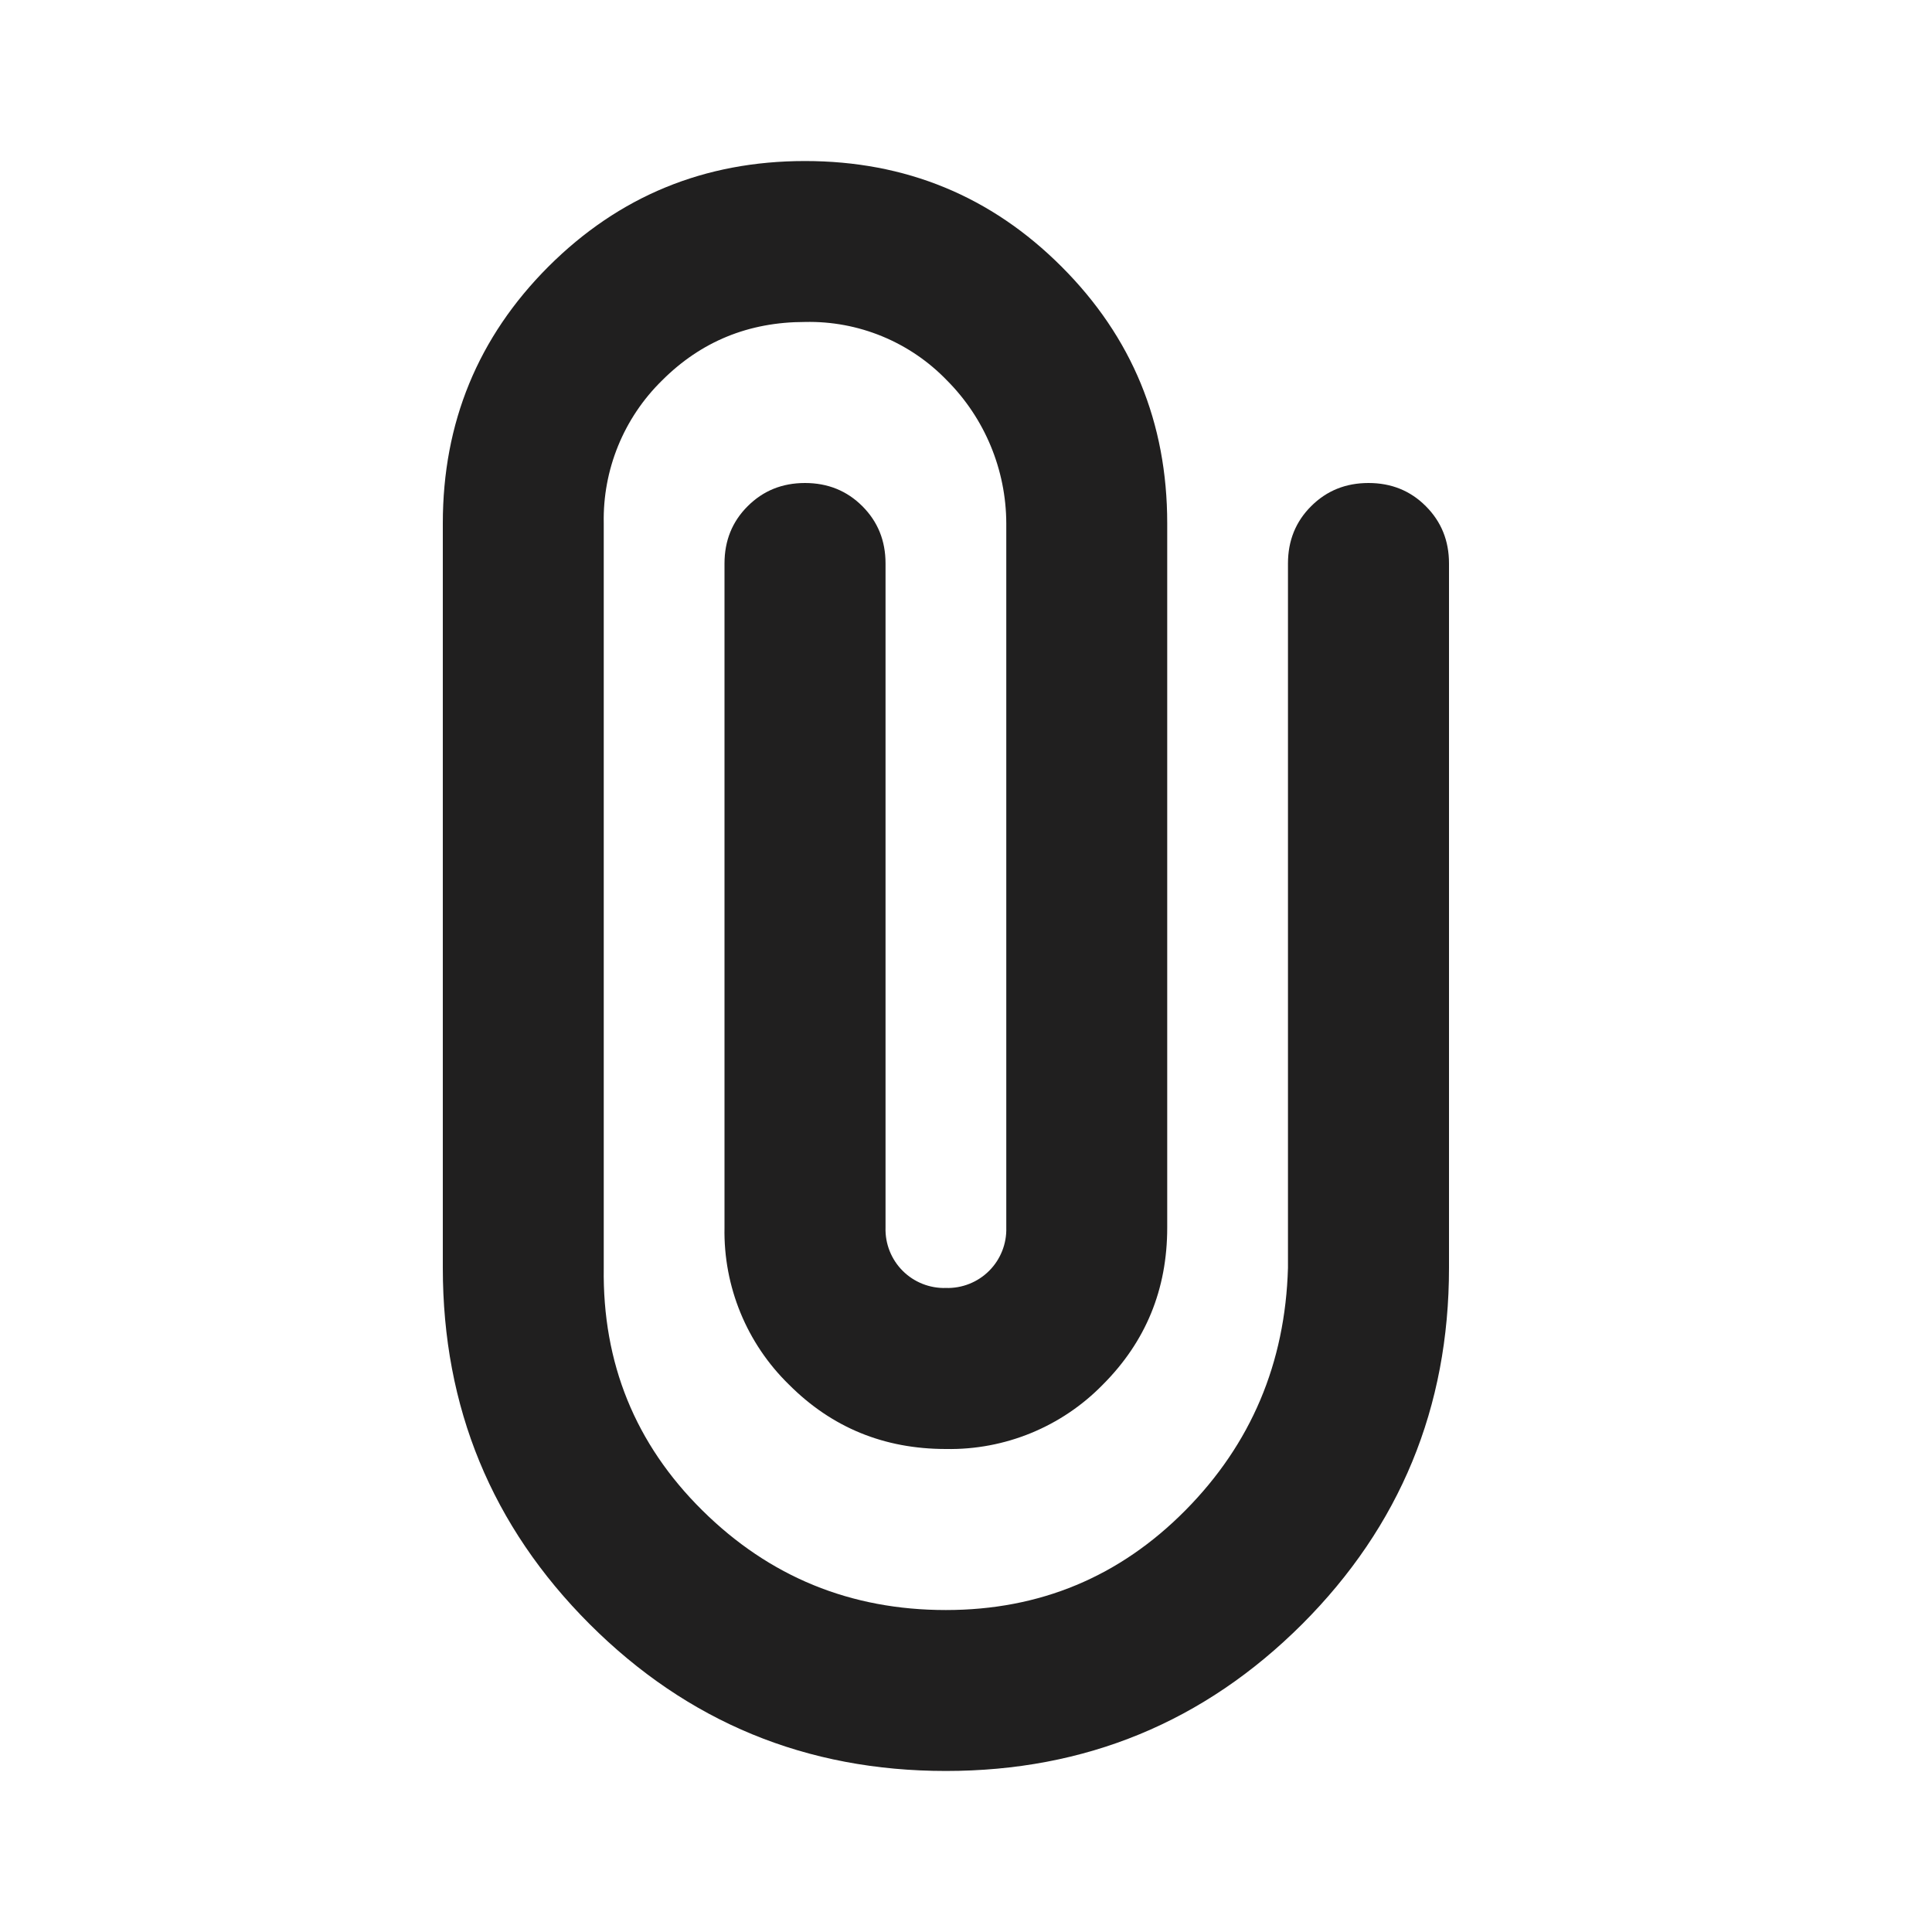
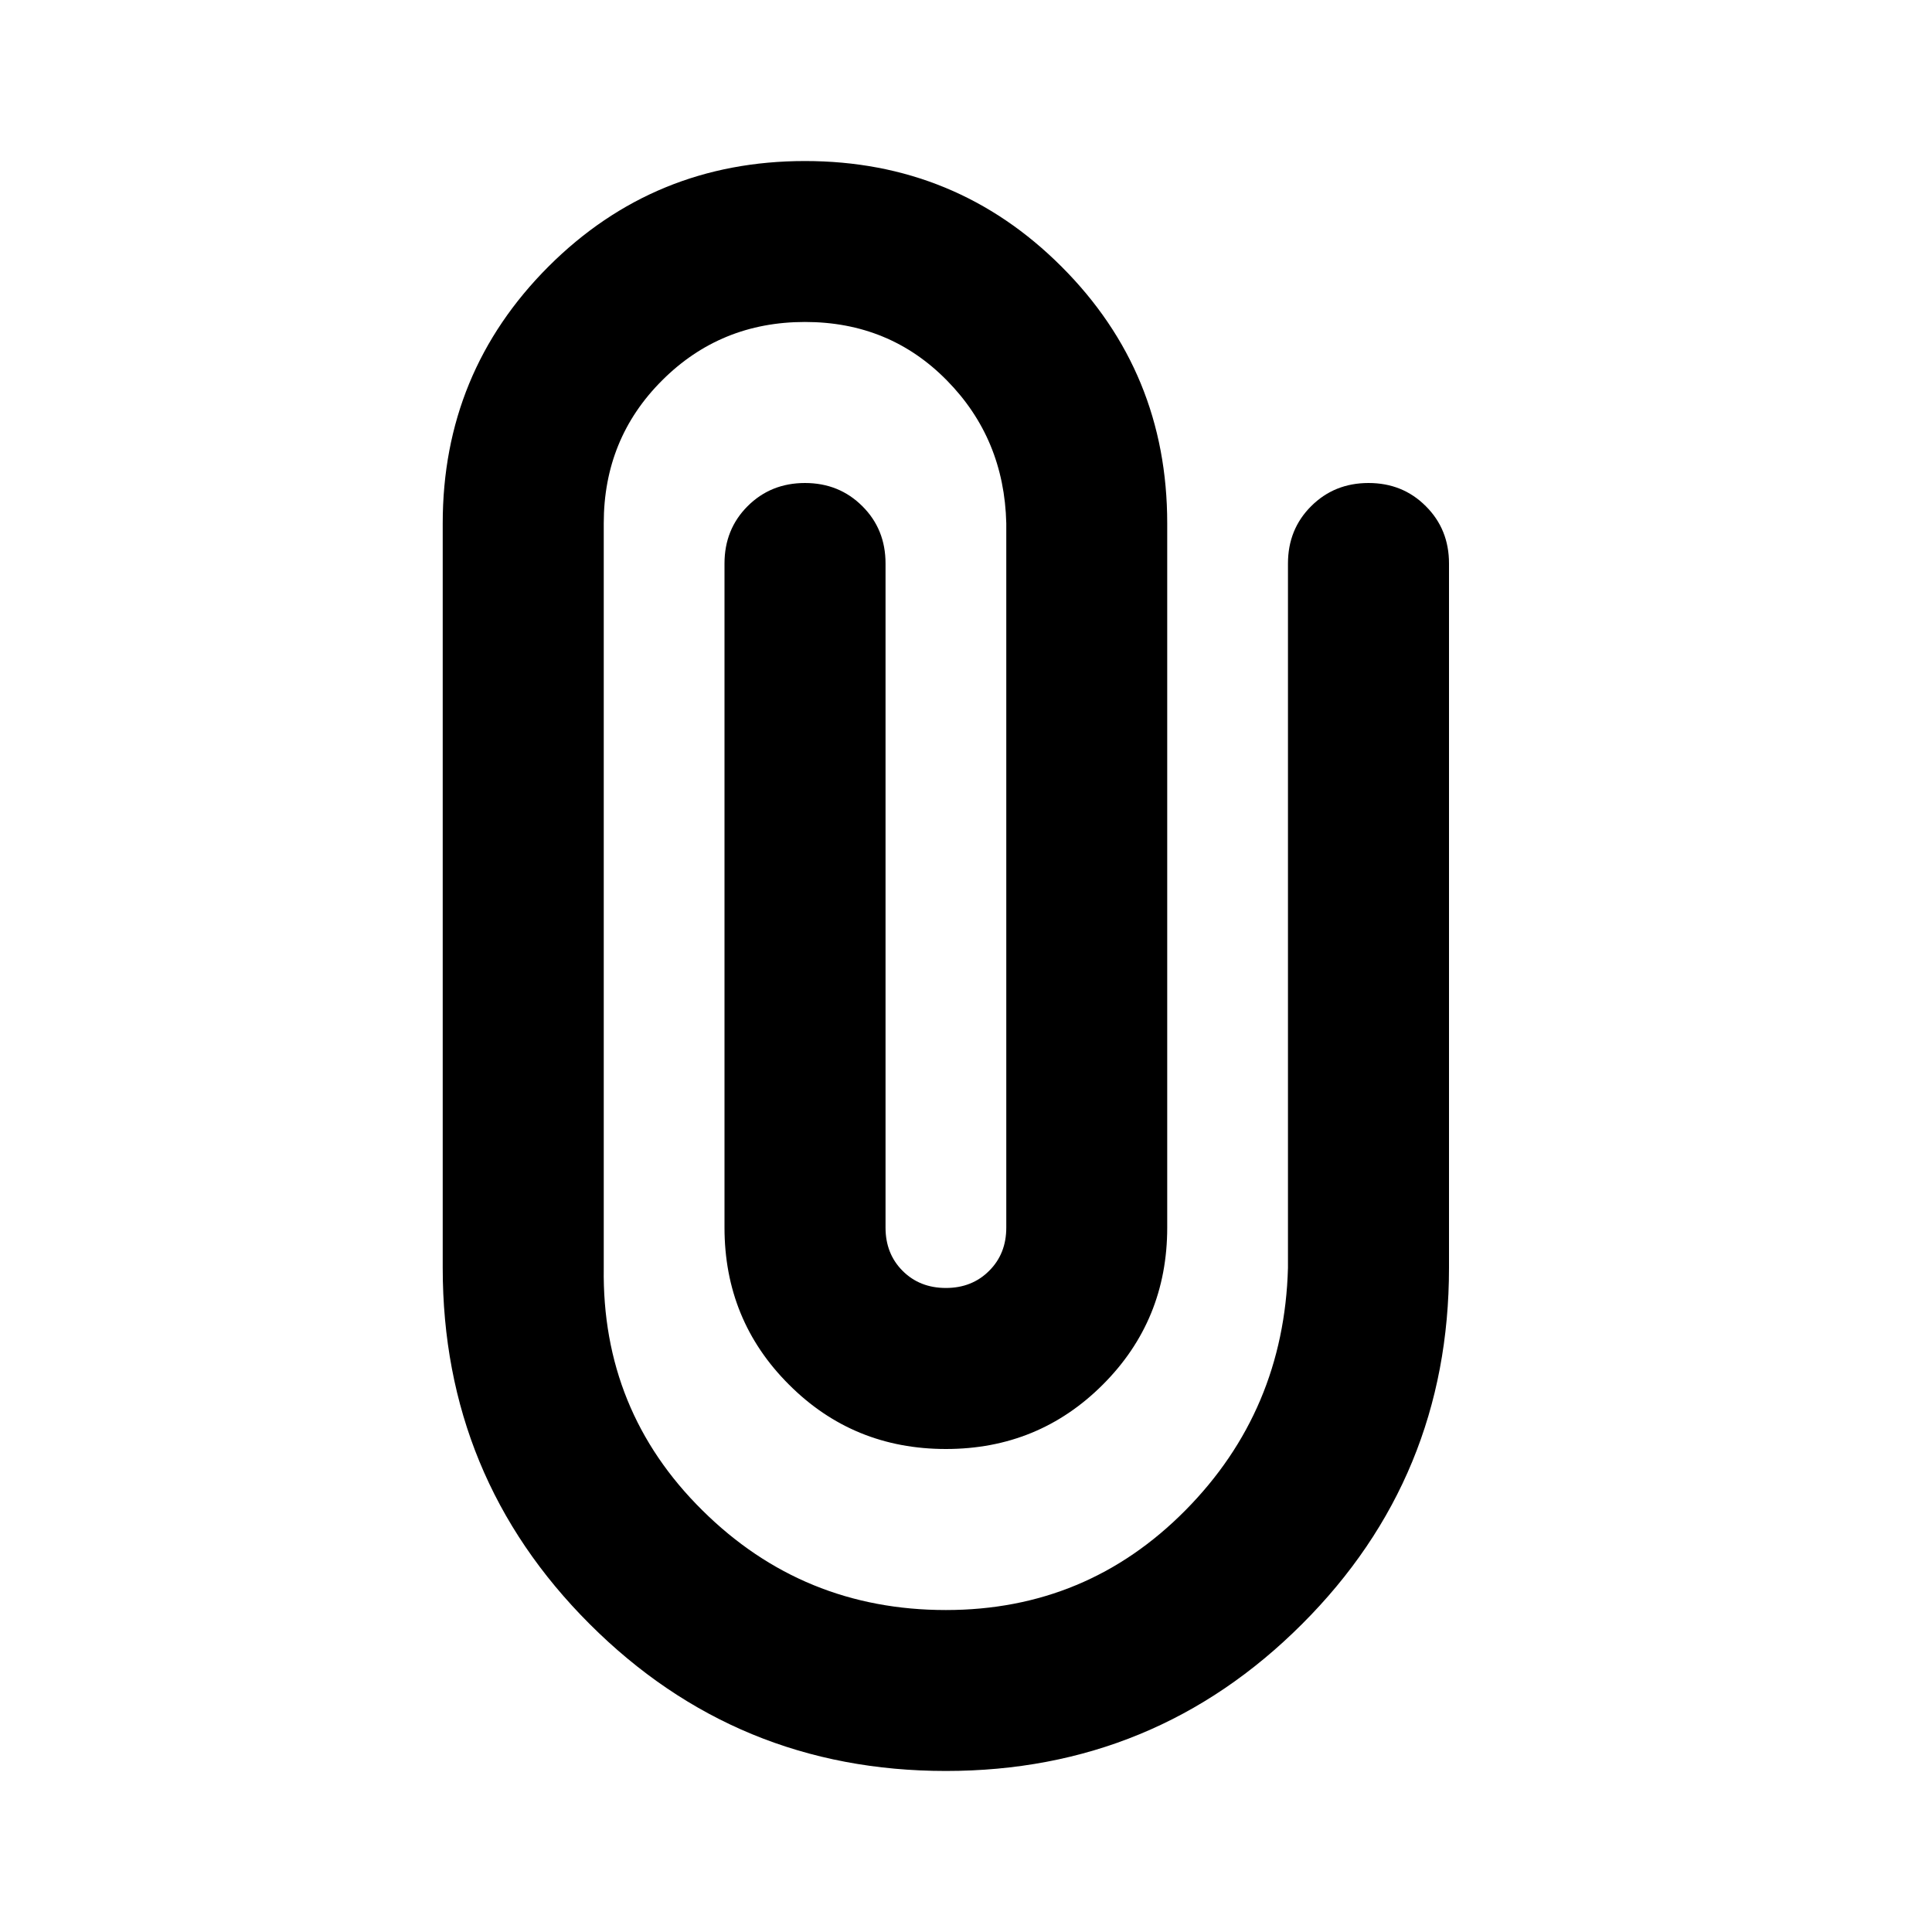
- <svg xmlns="http://www.w3.org/2000/svg" width="20" height="20" fill="none" viewBox="0 0 20 20">
-   <path fill="#201F1F" d="M15 13.125c0 1.444-.507 2.674-1.52 3.688-1.015 1.013-2.244 1.52-3.688 1.52-1.445 0-2.674-.507-3.688-1.52-1.014-1.014-1.52-2.243-1.52-3.688V5.417c0-1.042.364-1.927 1.093-2.657.73-.729 1.615-1.093 2.656-1.093 1.042 0 1.927.364 2.656 1.093.73.73 1.094 1.615 1.094 2.657v7.291c0 .64-.222 1.18-.666 1.625A2.211 2.211 0 0 1 9.792 15c-.64 0-1.181-.222-1.625-.667a2.211 2.211 0 0 1-.667-1.625V5.833c0-.236.08-.434.24-.593.16-.16.357-.24.593-.24s.434.08.594.24c.16.16.24.357.24.593v6.875a.607.607 0 0 0 .625.625.607.607 0 0 0 .625-.625V5.417a2.106 2.106 0 0 0-.615-1.48 1.977 1.977 0 0 0-1.469-.604c-.583 0-1.076.202-1.479.605a2.012 2.012 0 0 0-.604 1.479v7.708c-.014.986.326 1.823 1.02 2.51.695.688 1.535 1.032 2.522 1.032.972 0 1.798-.344 2.479-1.032.68-.687 1.034-1.524 1.062-2.51V5.833c0-.236.08-.434.24-.593.16-.16.357-.24.594-.24.236 0 .434.08.593.24.16.16.24.357.24.593v7.292Z" />
+ <svg xmlns="http://www.w3.org/2000/svg" viewBox="0 0 20 20" fill="none">
+   <path d="M15 13.125C15 14.569 14.493 15.799 13.479 16.812C12.465 17.826 11.236 18.333 9.792 18.333C8.347 18.333 7.118 17.826 6.104 16.812C5.09 15.799 4.583 14.569 4.583 13.125V5.417C4.583 4.375 4.948 3.49 5.677 2.76C6.406 2.031 7.292 1.667 8.333 1.667C9.375 1.667 10.26 2.031 10.989 2.76C11.719 3.49 12.083 4.375 12.083 5.417V12.708C12.083 13.347 11.861 13.889 11.417 14.333C10.972 14.778 10.431 15 9.792 15C9.153 15 8.611 14.778 8.167 14.333C7.722 13.889 7.5 13.347 7.5 12.708V5.833C7.5 5.597 7.58 5.399 7.739 5.24C7.899 5.08 8.097 5 8.333 5C8.569 5 8.767 5.08 8.927 5.24C9.087 5.399 9.167 5.597 9.167 5.833V12.708C9.167 12.889 9.226 13.038 9.344 13.156C9.462 13.274 9.611 13.333 9.792 13.333C9.972 13.333 10.121 13.274 10.239 13.156C10.358 13.038 10.417 12.889 10.417 12.708V5.417C10.403 4.833 10.198 4.34 9.802 3.938C9.406 3.535 8.917 3.333 8.333 3.333C7.75 3.333 7.257 3.535 6.854 3.938C6.451 4.34 6.25 4.833 6.25 5.417V13.125C6.236 14.111 6.576 14.948 7.271 15.635C7.965 16.323 8.805 16.667 9.792 16.667C10.764 16.667 11.59 16.323 12.271 15.635C12.951 14.948 13.306 14.111 13.333 13.125V5.833C13.333 5.597 13.413 5.399 13.573 5.24C13.733 5.08 13.931 5 14.167 5C14.403 5 14.601 5.08 14.76 5.24C14.92 5.399 15 5.597 15 5.833V13.125Z" fill="currentColor" />
</svg>
